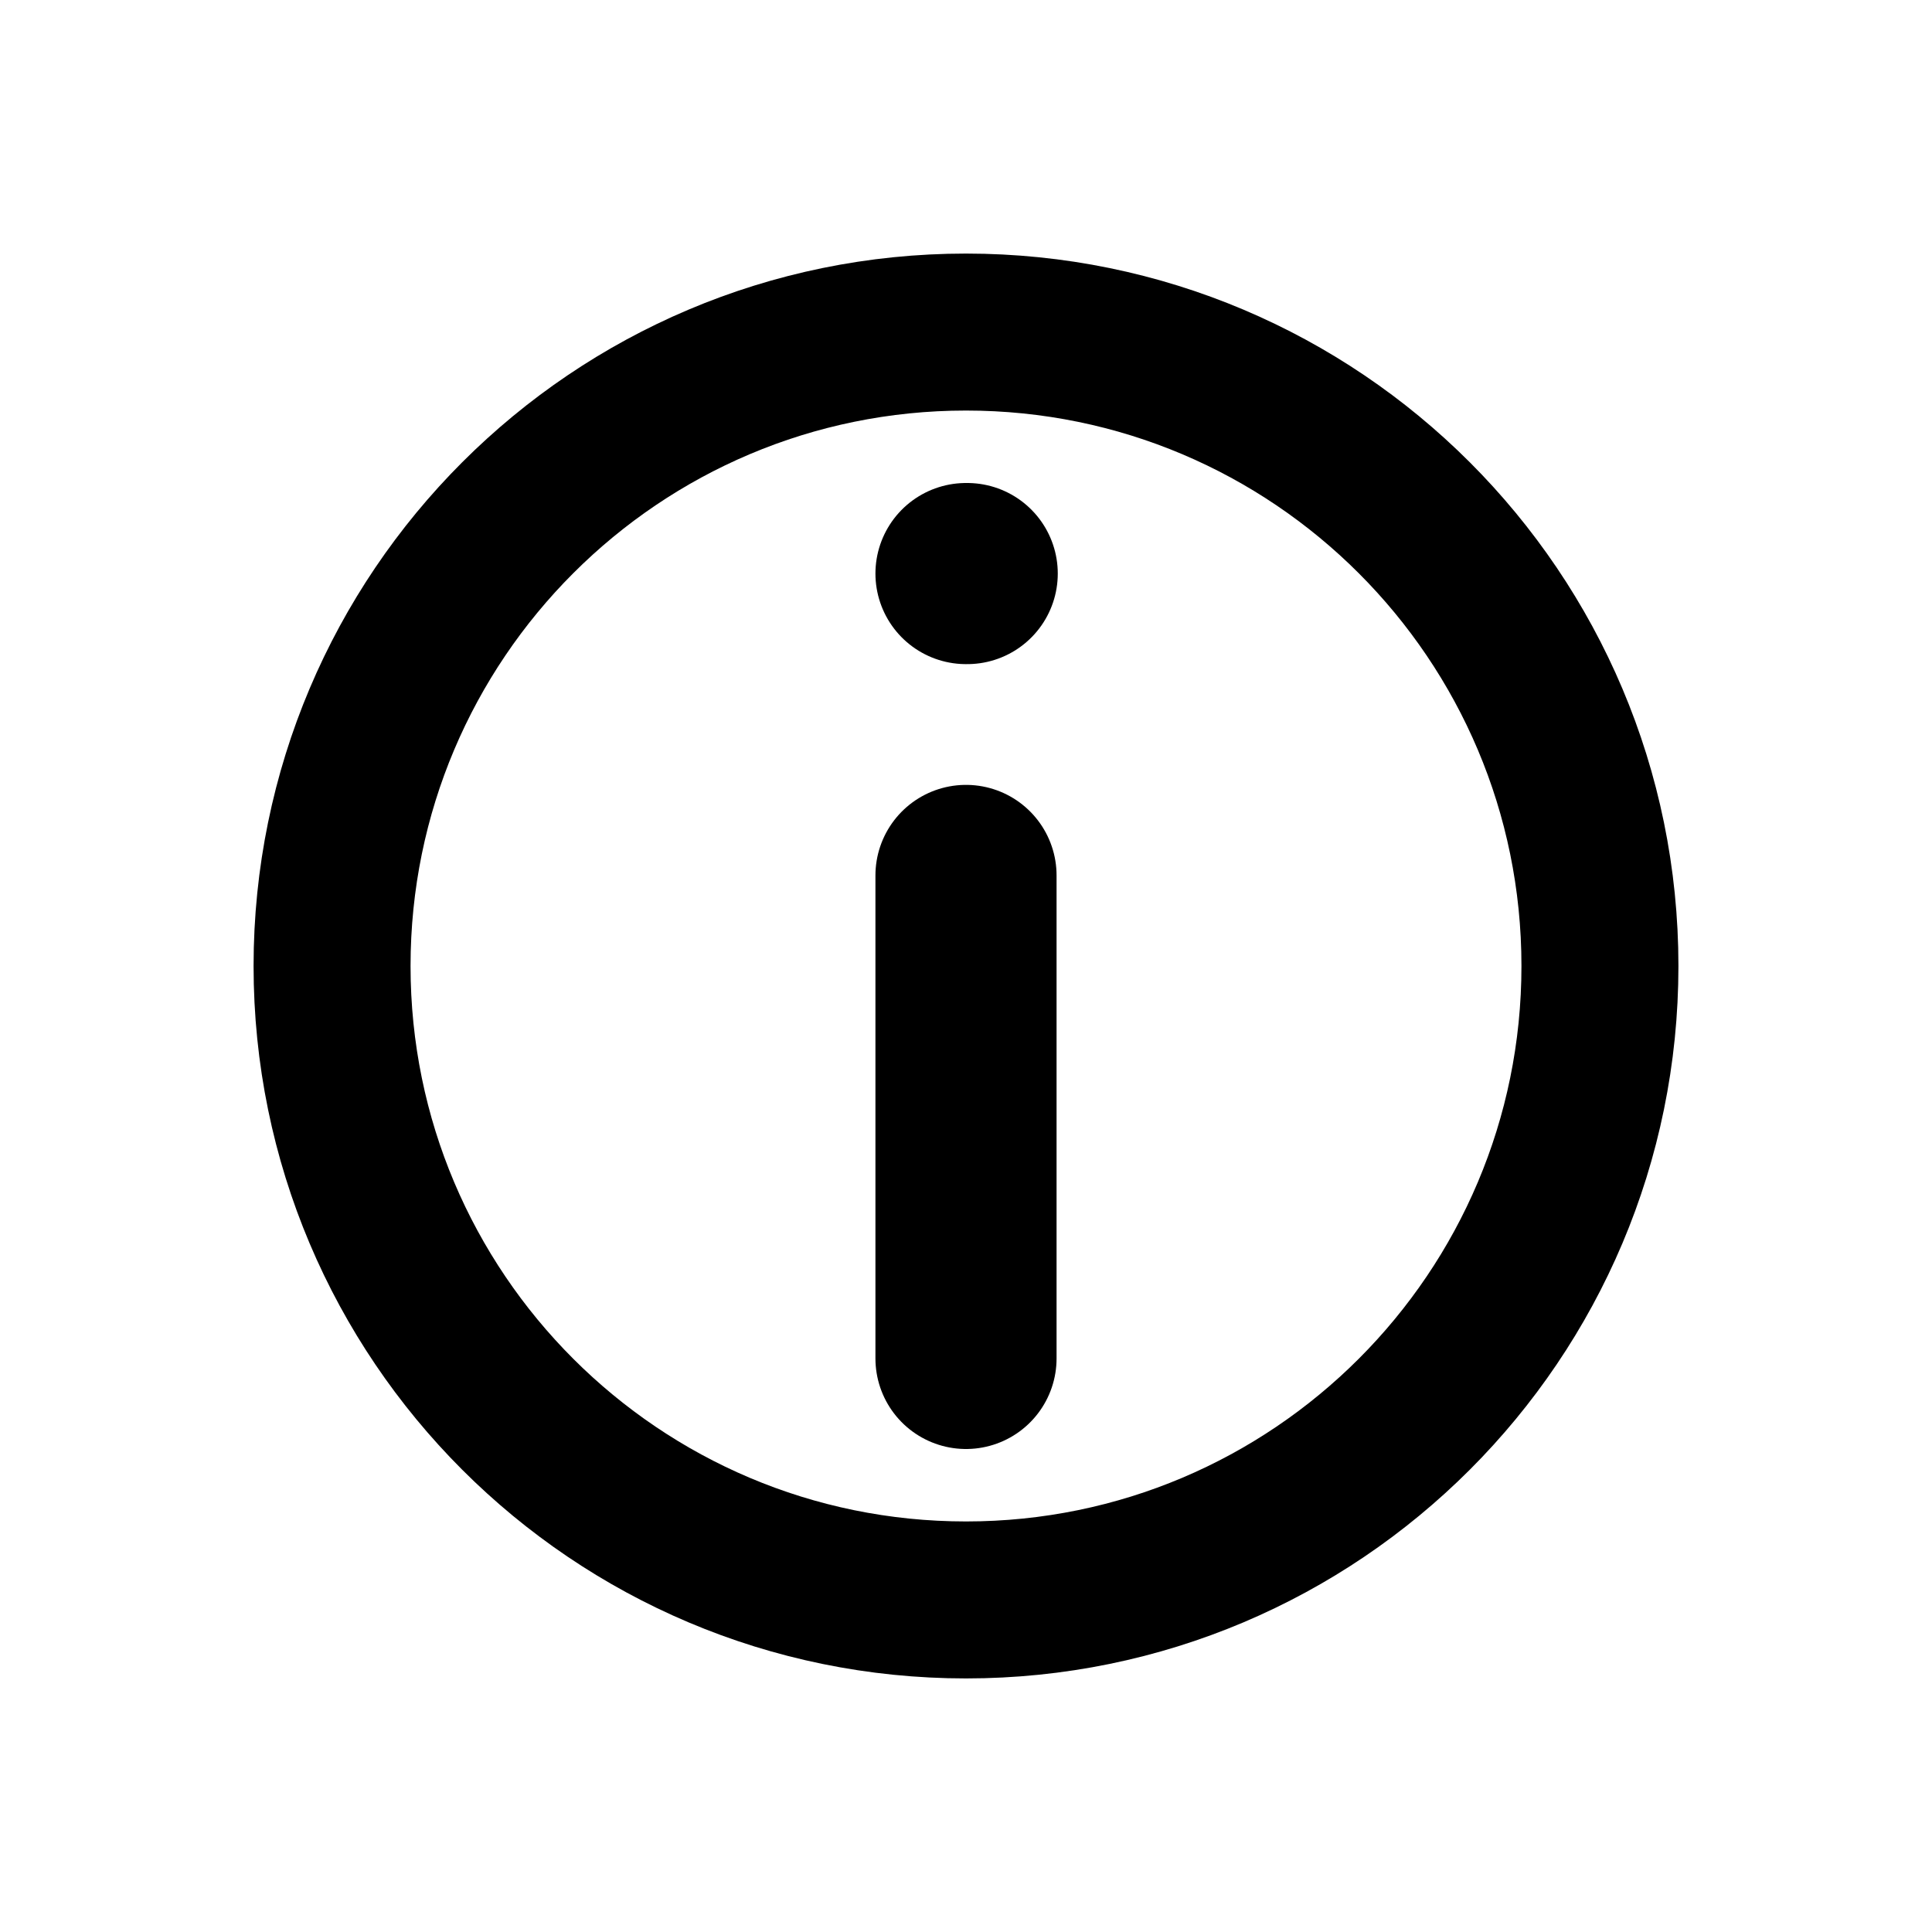
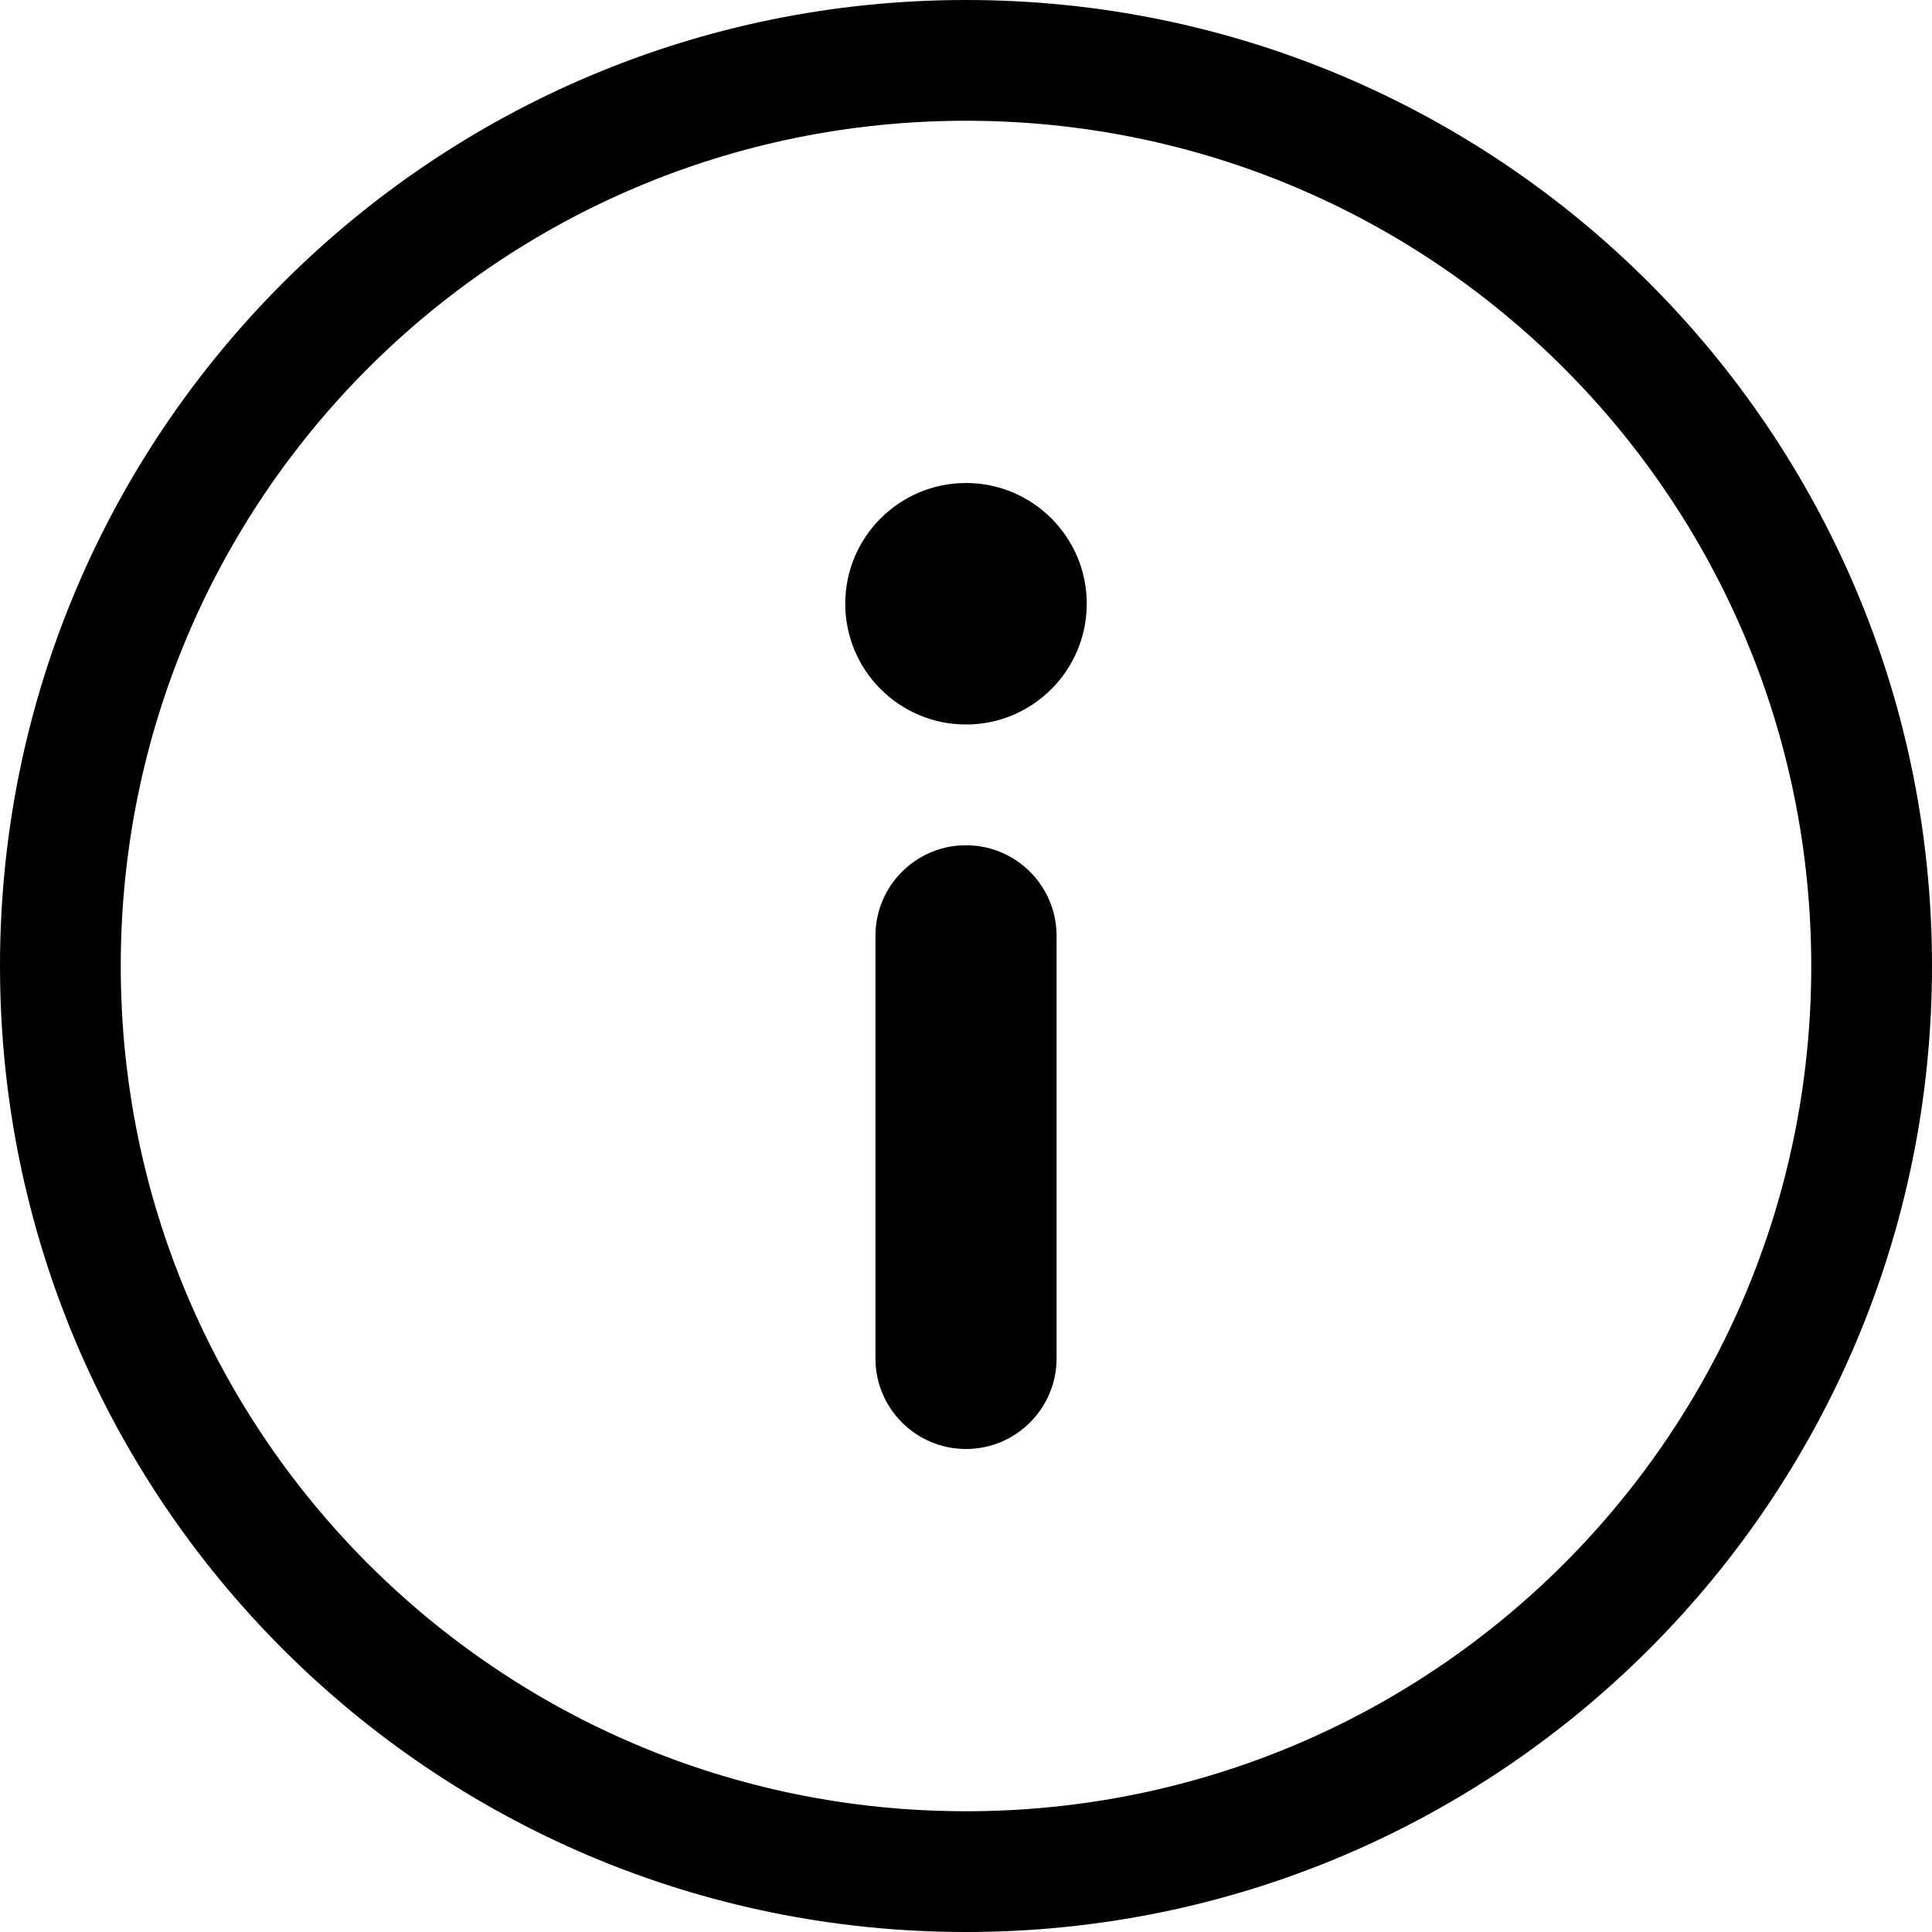
- <svg xmlns="http://www.w3.org/2000/svg" viewBox="0 0 16 16" fill="none">
-   <circle cx="8" cy="8" r="5.25" stroke="currentColor" stroke-width="1.3" />
-   <path d="M8 7.25v4M8 4.75h.01" stroke="currentColor" stroke-width="1.5" stroke-linecap="round" />
+ <svg xmlns="http://www.w3.org/2000/svg" viewBox="0 0 16 16">
+   <path d="m8 7c0.414 0 0.75 0.336 0.75 0.75v3.5c0 0.414-0.336 0.75-0.75 0.75s-0.75-0.336-0.75-0.75v-3.5c0-0.414 0.336-0.75 0.75-0.75z" fill="currentColor" />
+   <path d="m8 6c0.552 0 1-0.448 1-1s-0.448-1-1-1c-0.552 0-1 0.448-1 1s0.448 1 1 1z" fill="currentColor" />
+   <path d="m8 16c4.42 0 8-3.58 8-8 0-4.42-3.58-8-8-8-4.42 0-8 3.58-8 8 0 4.42 3.58 8 8 8zm0-1c3.87 0 7-3.13 7-7 0-3.87-3.13-7-7-7-3.87 0-7 3.13-7 7 0 3.87 3.13 7 7 7z" clip-rule="evenodd" fill="currentColor" fill-rule="evenodd" />
</svg>
